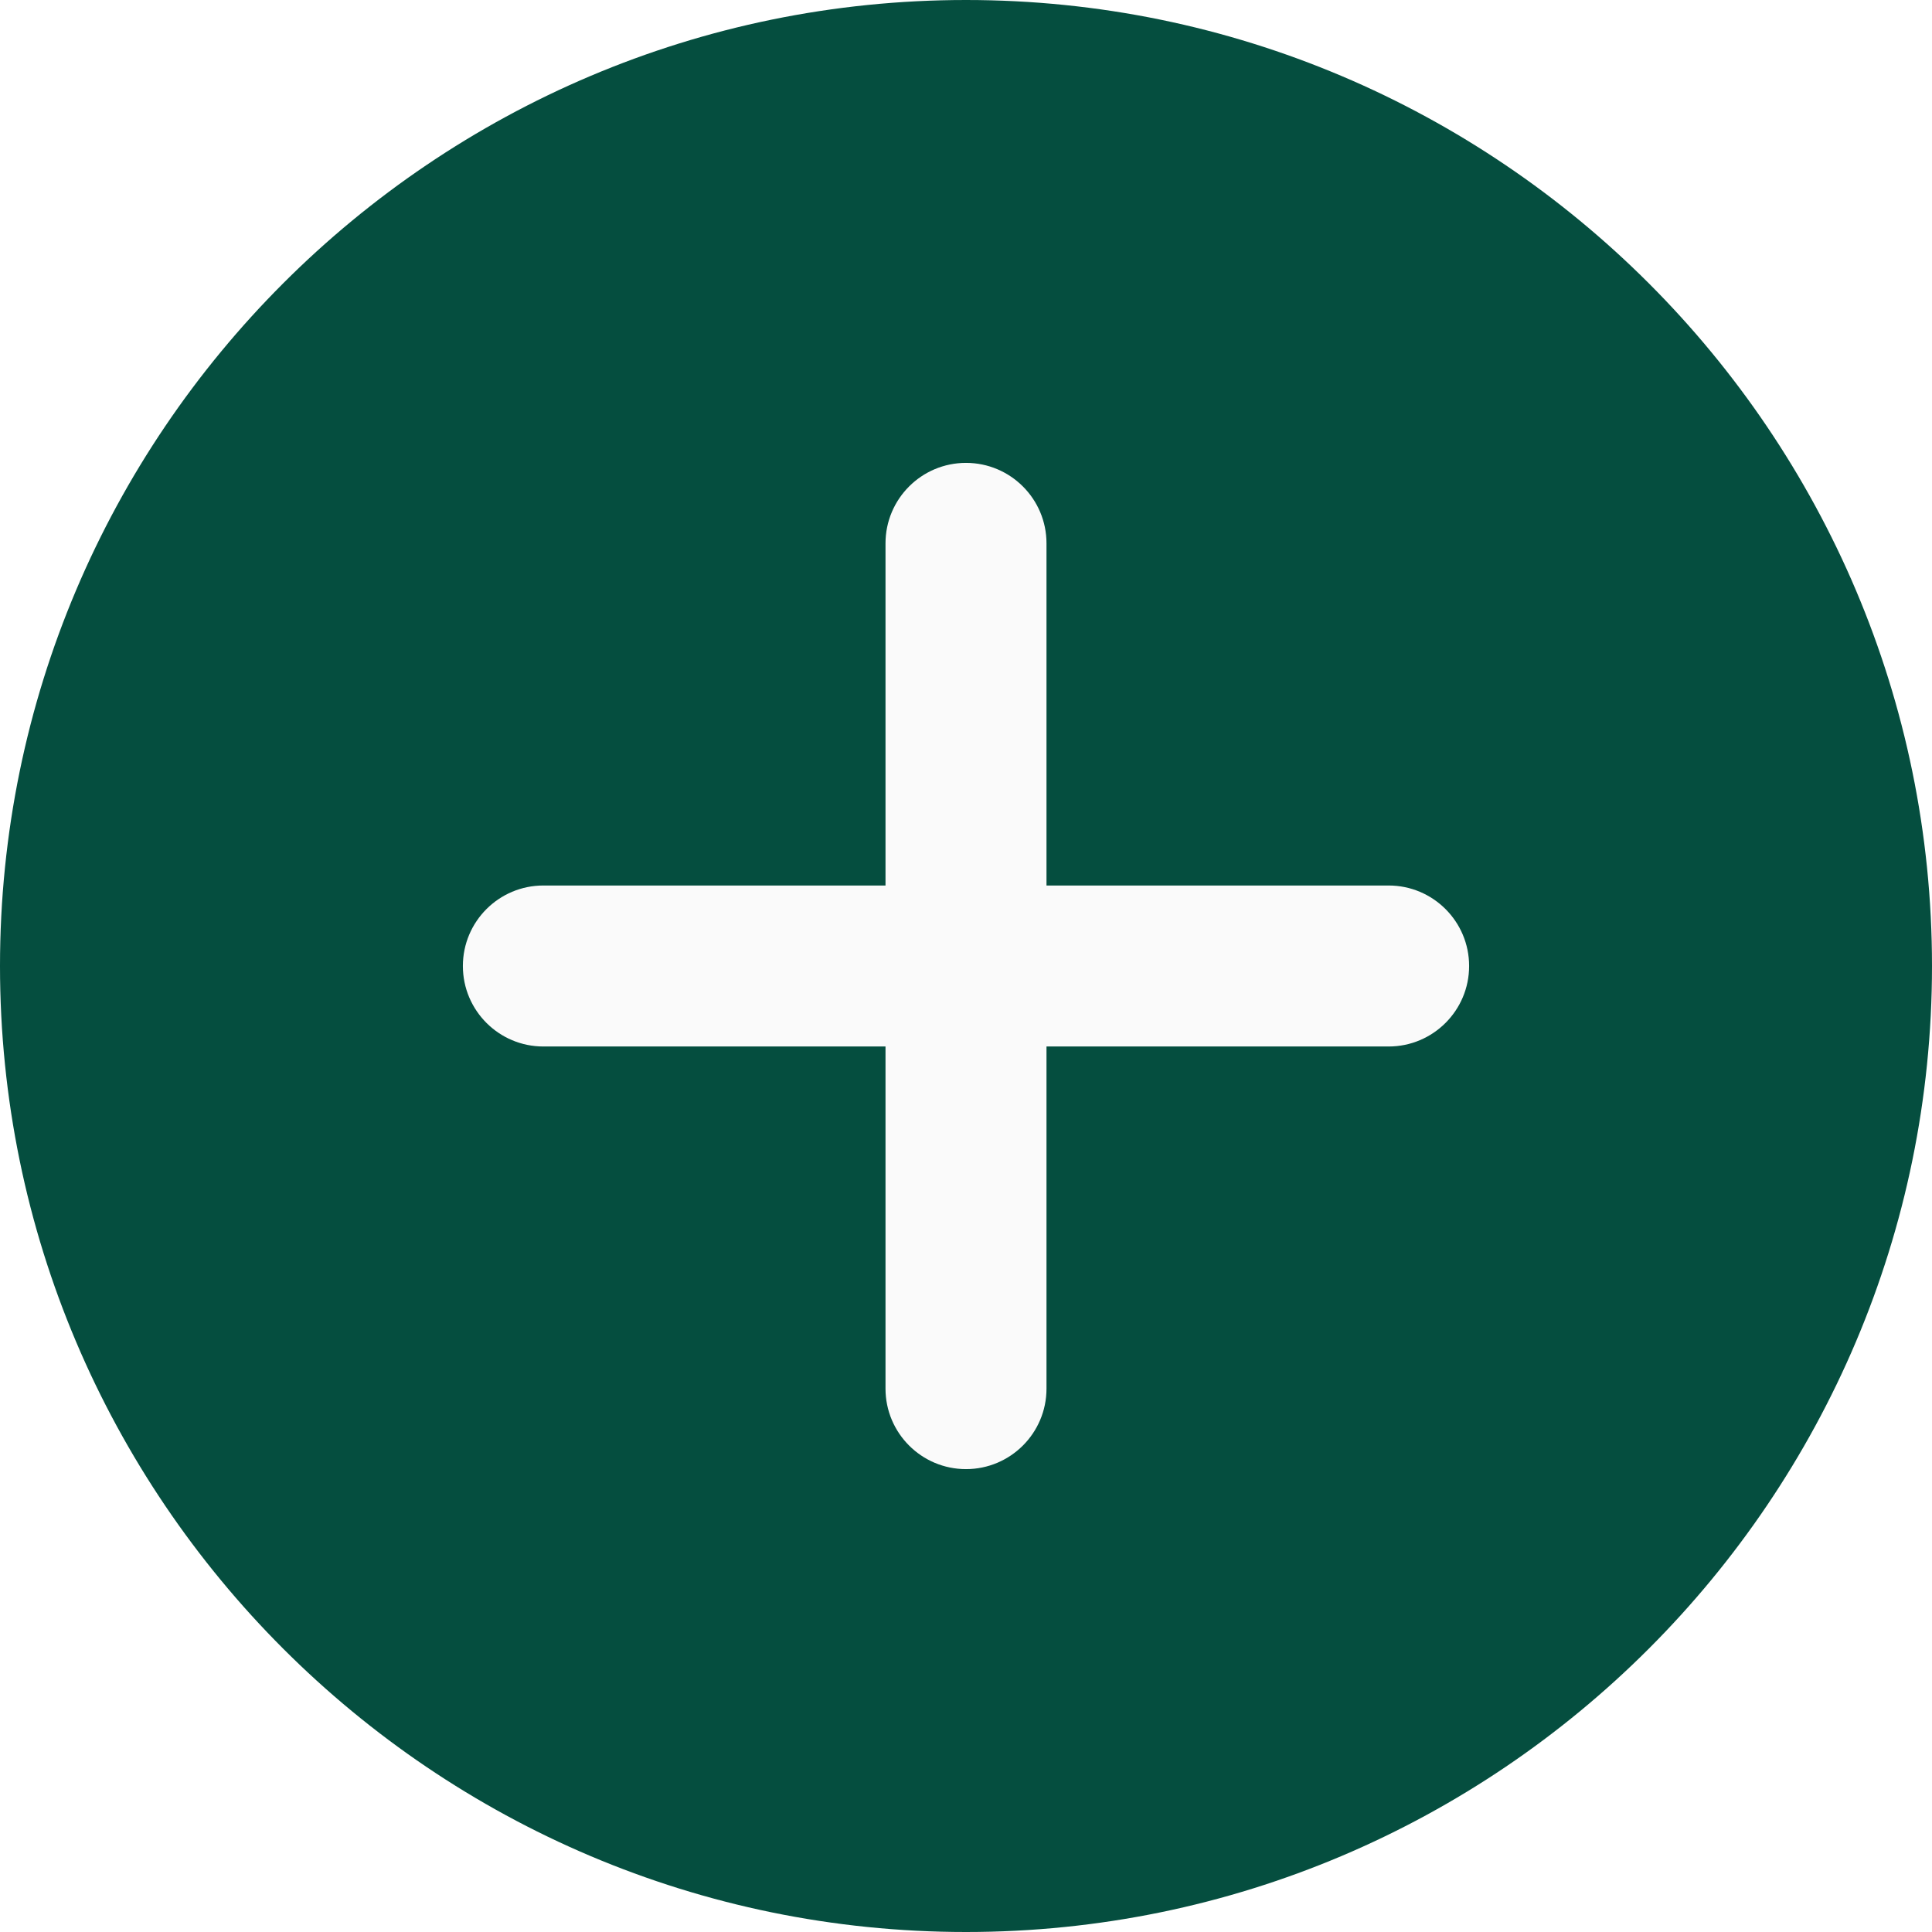
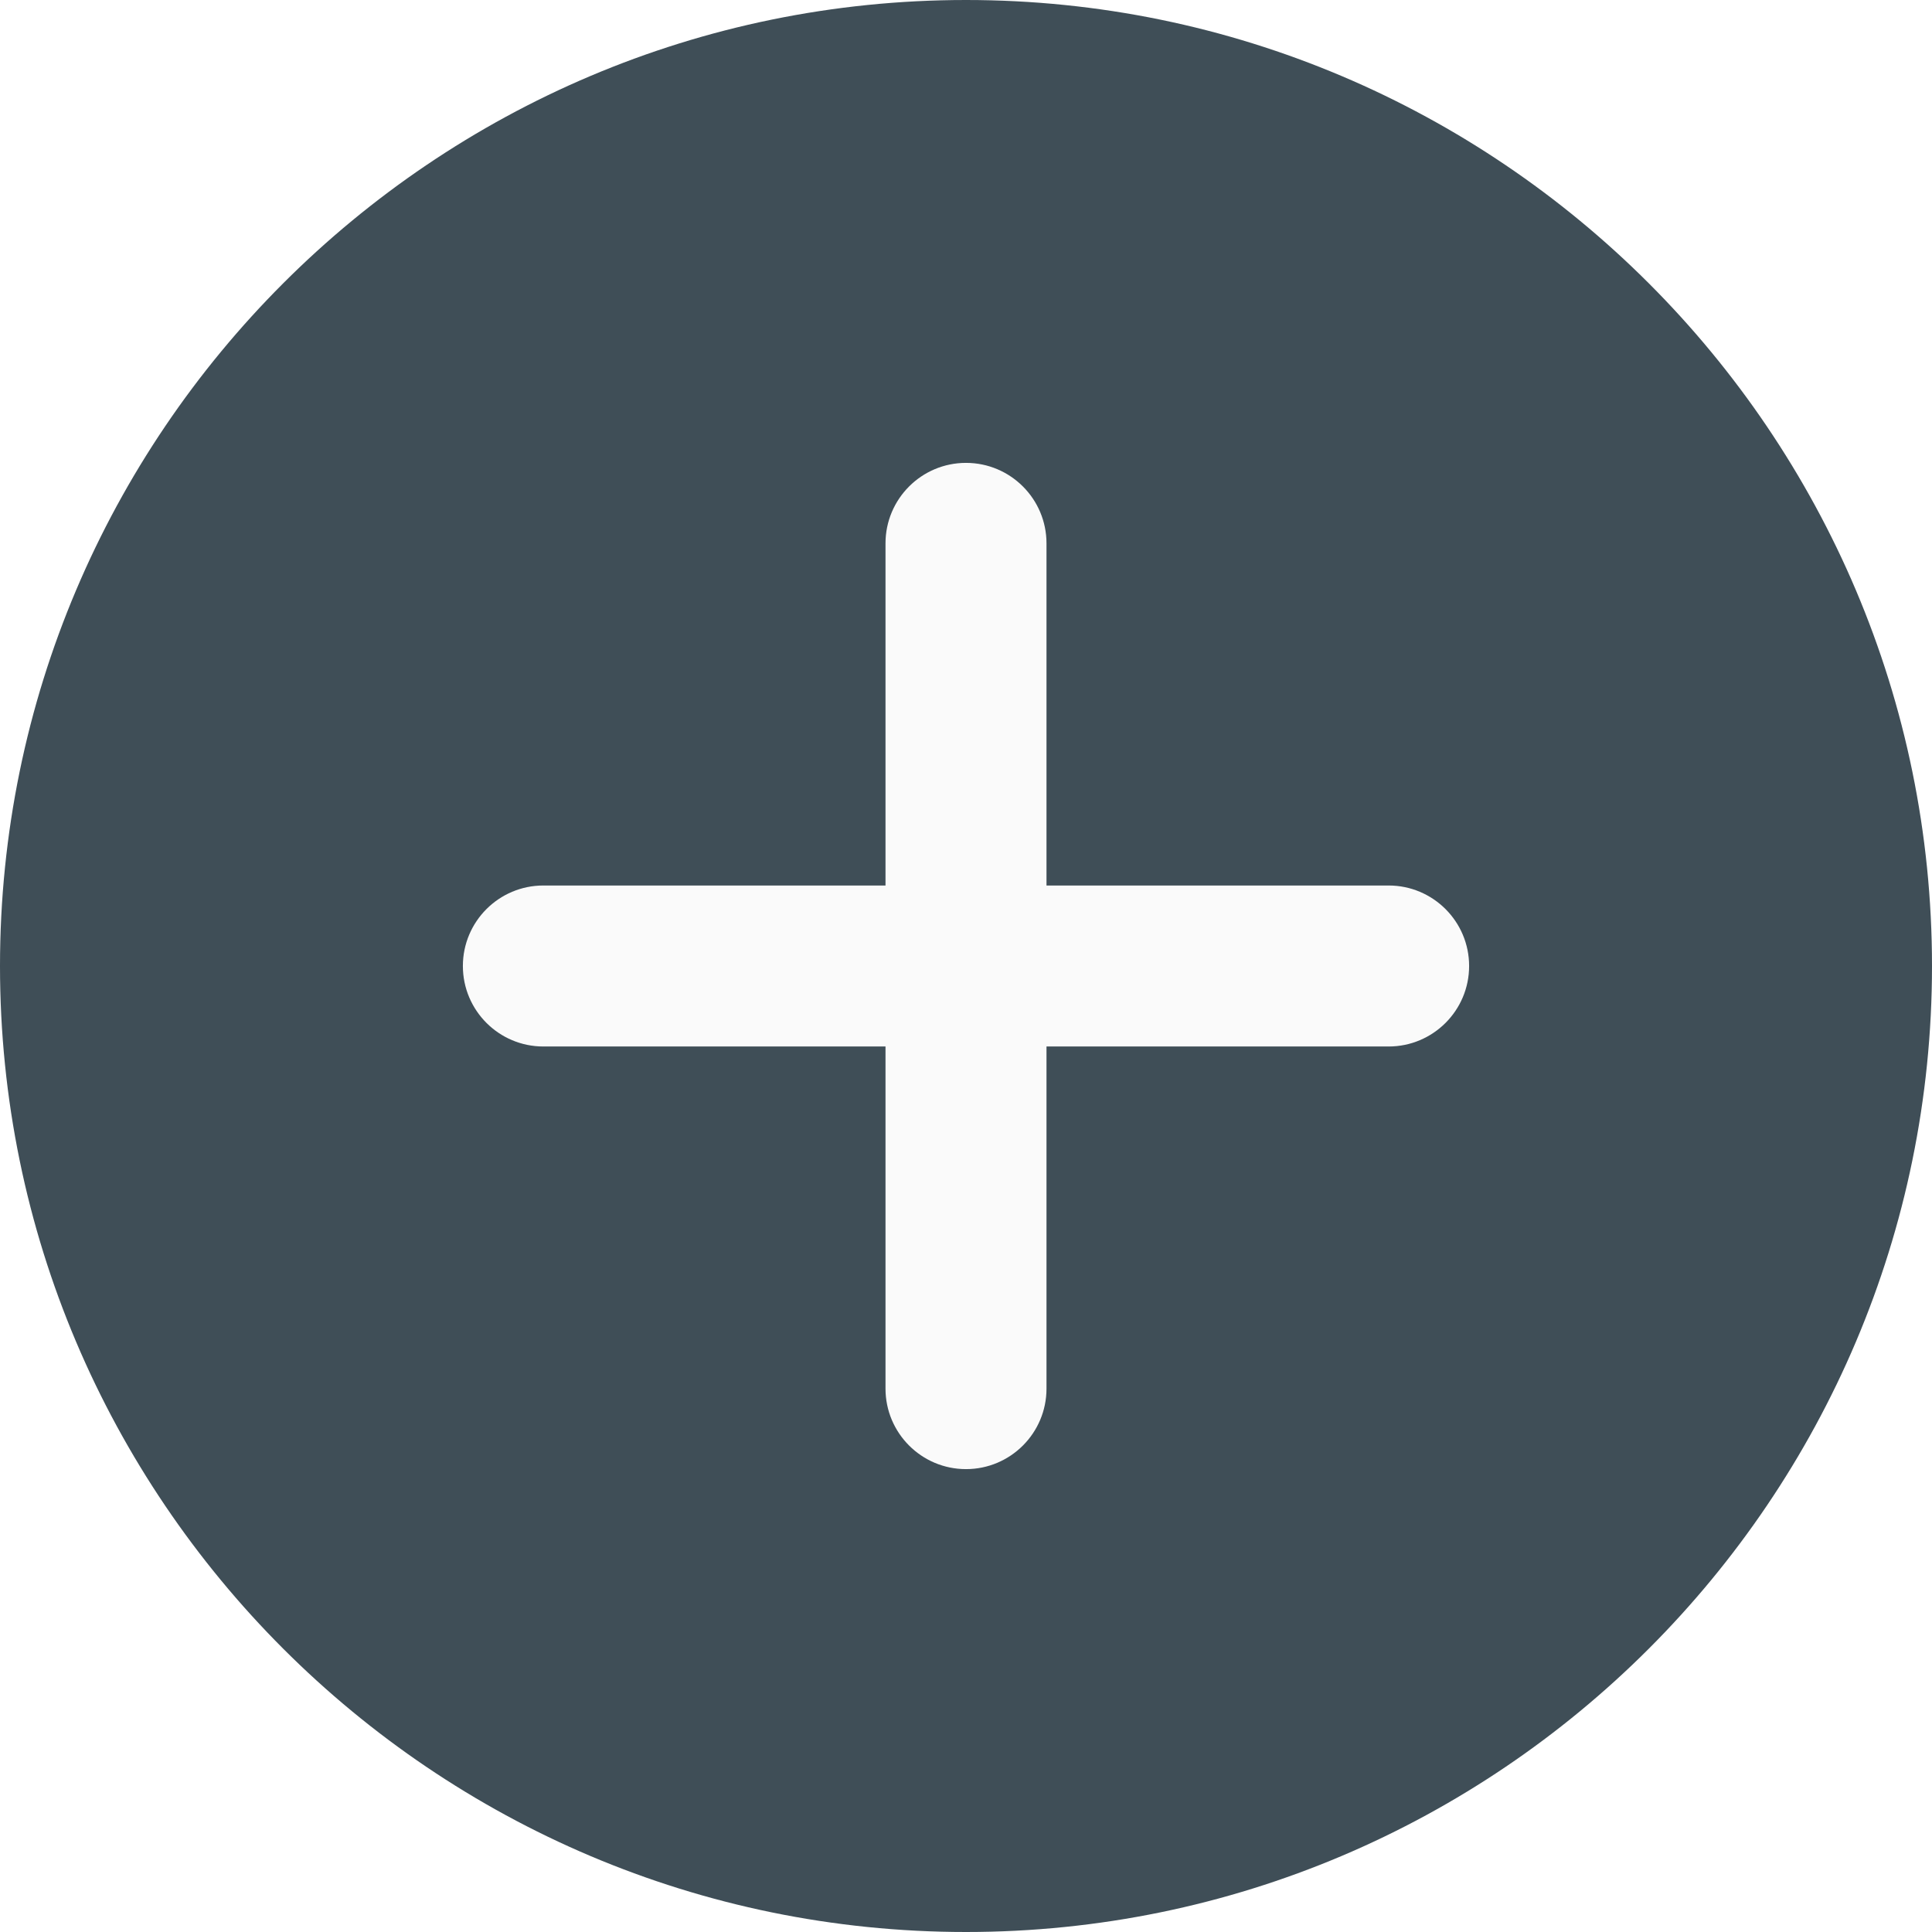
<svg xmlns="http://www.w3.org/2000/svg" height="512" width="512" style="">
  <rect id="backgroundrect" width="100%" height="100%" x="0" y="0" fill="none" stroke="none" />
  <g class="currentLayer" style="">
-     <path d="m256 0c-141.164 0-256 114.836-256 256s114.836 256 256 256 256-114.836 256-256-114.836-256-256-256zm0 0" fill="#054e3f" id="svg_1" class="selected" fill-opacity="1" />
-     <path d="m368 277.332h-90.668v90.668c0 11.777-9.555 21.332-21.332 21.332s-21.332-9.555-21.332-21.332v-90.668h-90.668c-11.777 0-21.332-9.555-21.332-21.332s9.555-21.332 21.332-21.332h90.668v-90.668c0-11.777 9.555-21.332 21.332-21.332s21.332 9.555 21.332 21.332v90.668h90.668c11.777 0 21.332 9.555 21.332 21.332s-9.555 21.332-21.332 21.332zm0 0" fill="#fafafa" id="svg_2" />
+     <path d="m256 0c-141.164 0-256 114.836-256 256s114.836 256 256 256 256-114.836 256-256-114.836-256-256-256zm0 0" fill="#3f4e57" id="svg_1" class="selected" fill-opacity="1" />
+     <path d="m368 277.332h-90.668v90.668c0 11.777-9.555 21.332-21.332 21.332s-21.332-9.555-21.332-21.332v-90.668h-90.668c-11.777 0-21.332-9.555-21.332-21.332s9.555-21.332 21.332-21.332h90.668v-90.668c0-11.777 9.555-21.332 21.332-21.332s21.332 9.555 21.332 21.332v90.668h90.668c11.777 0 21.332 9.555 21.332 21.332s-9.555 21.332-21.332 21.332zm0 0" fill="#fafafa" id="svg_2" class="" />
  </g>
</svg>
